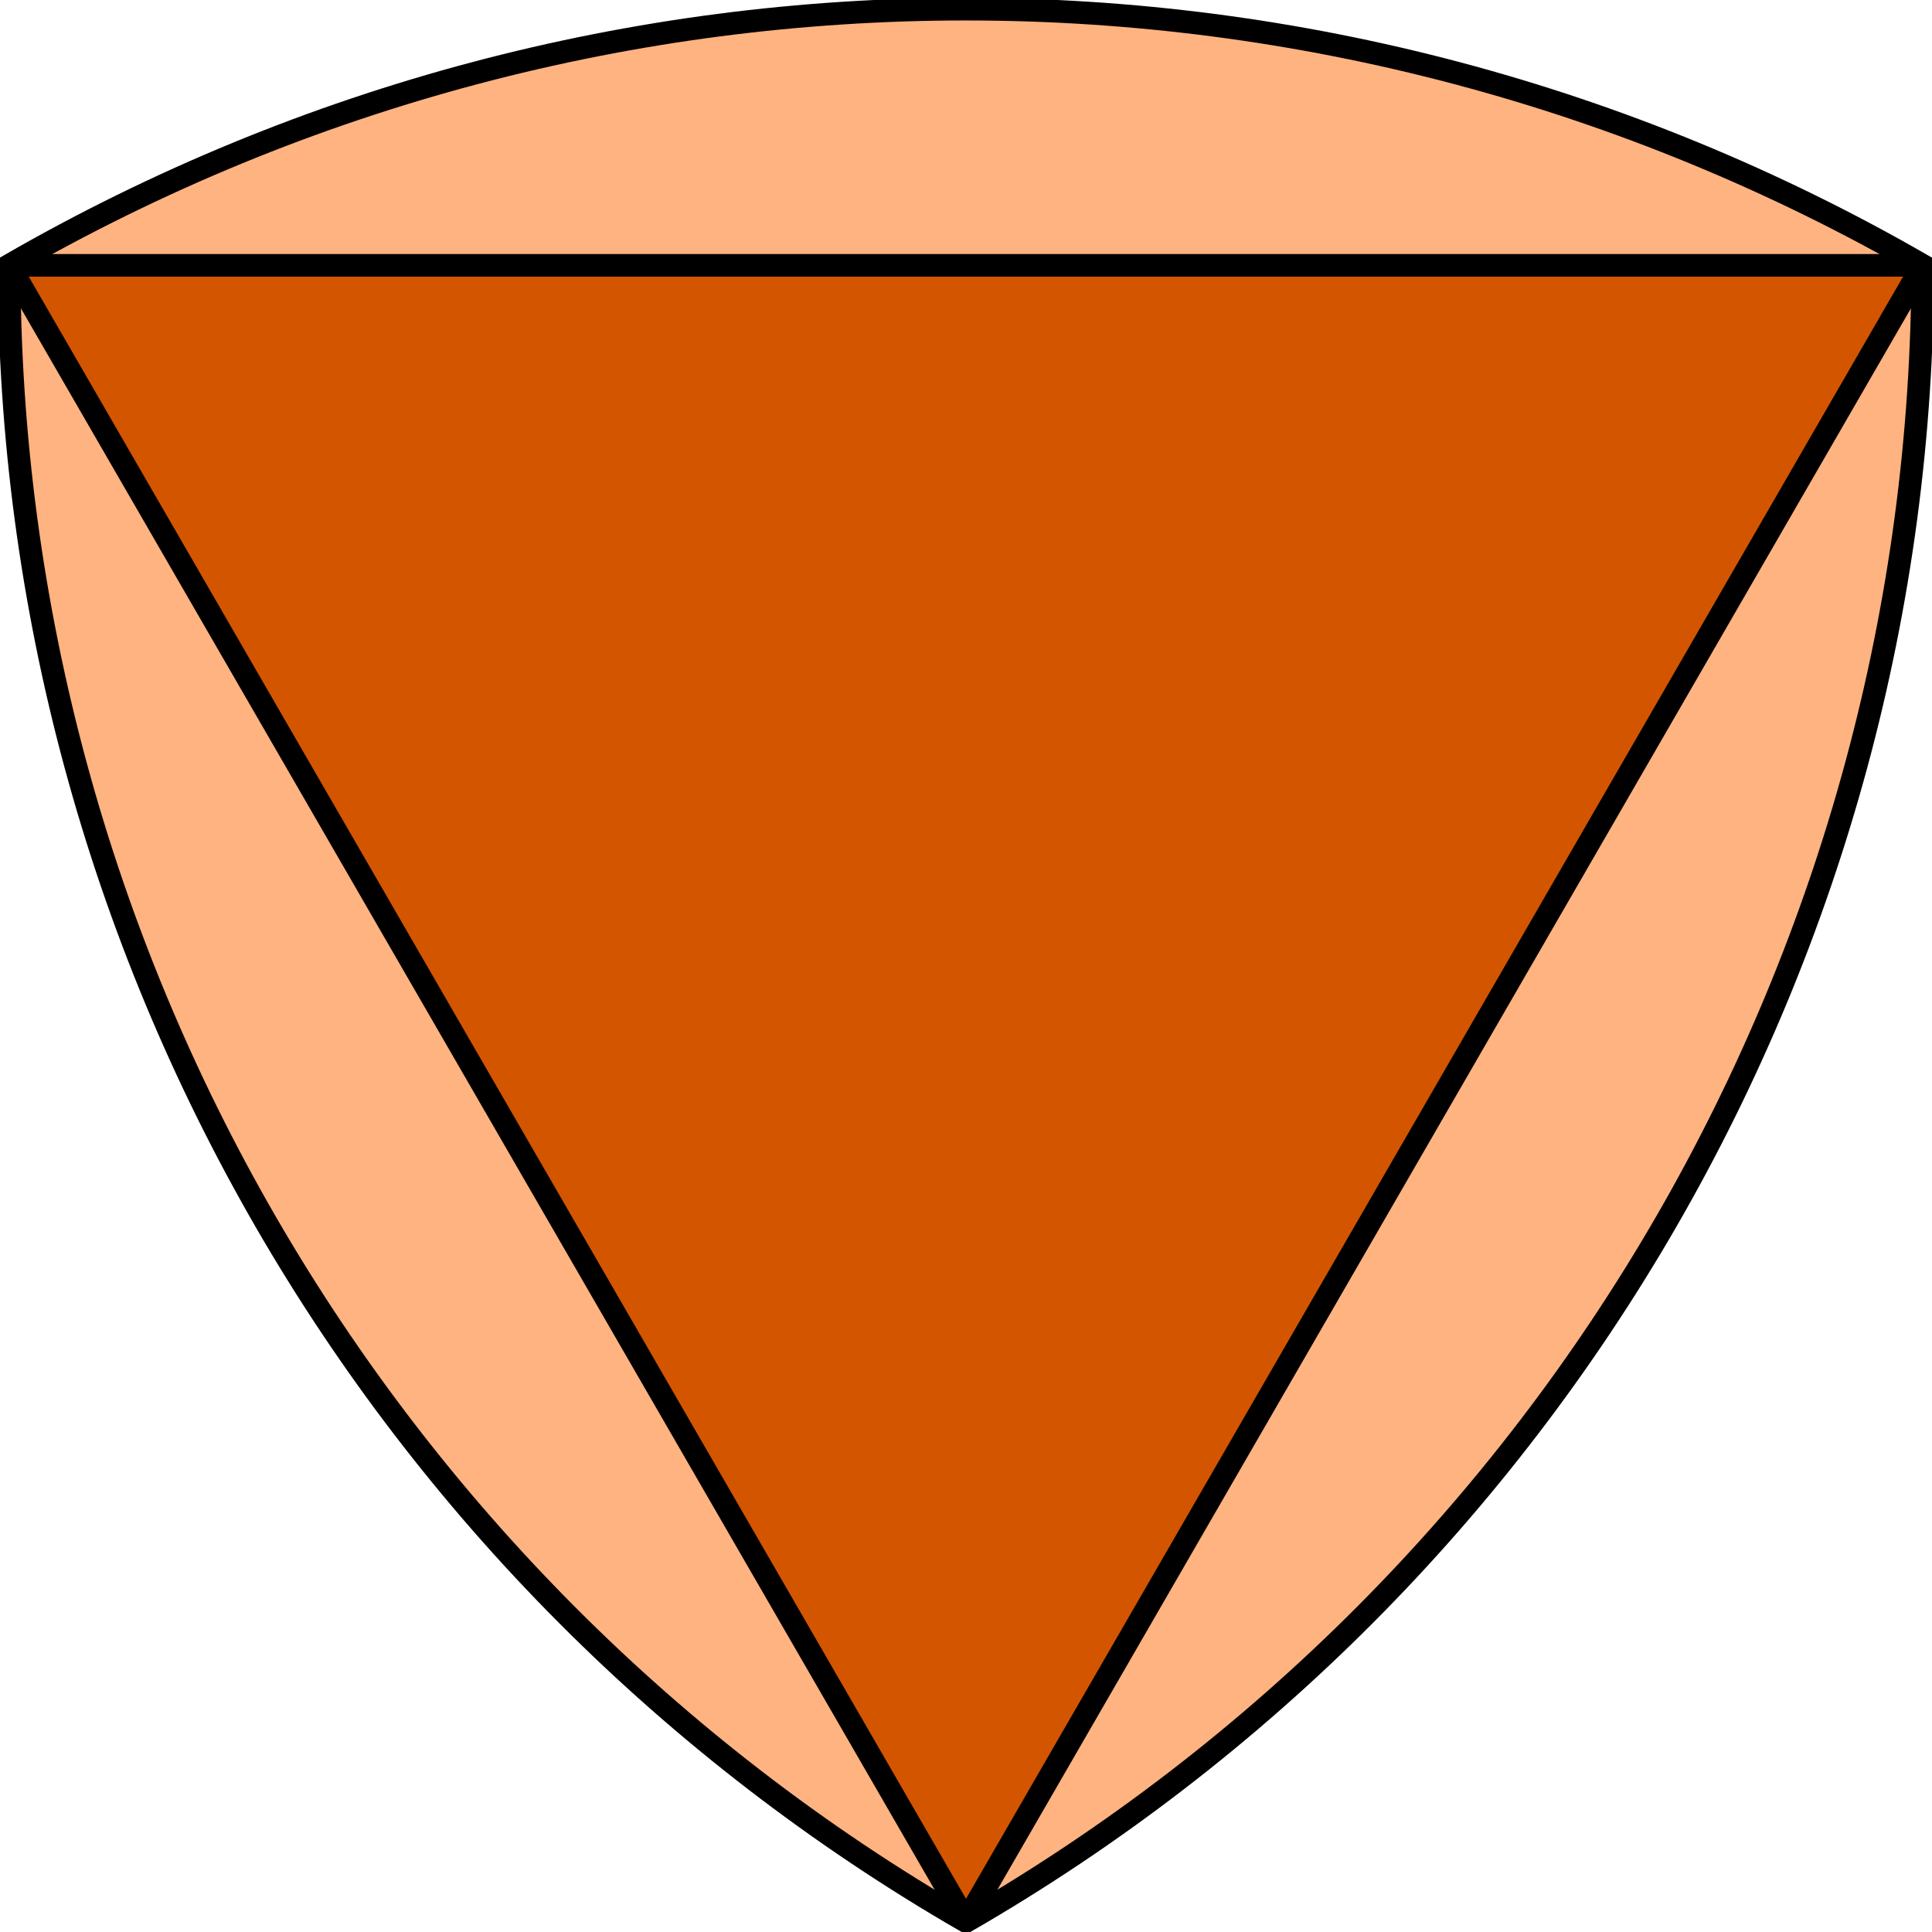
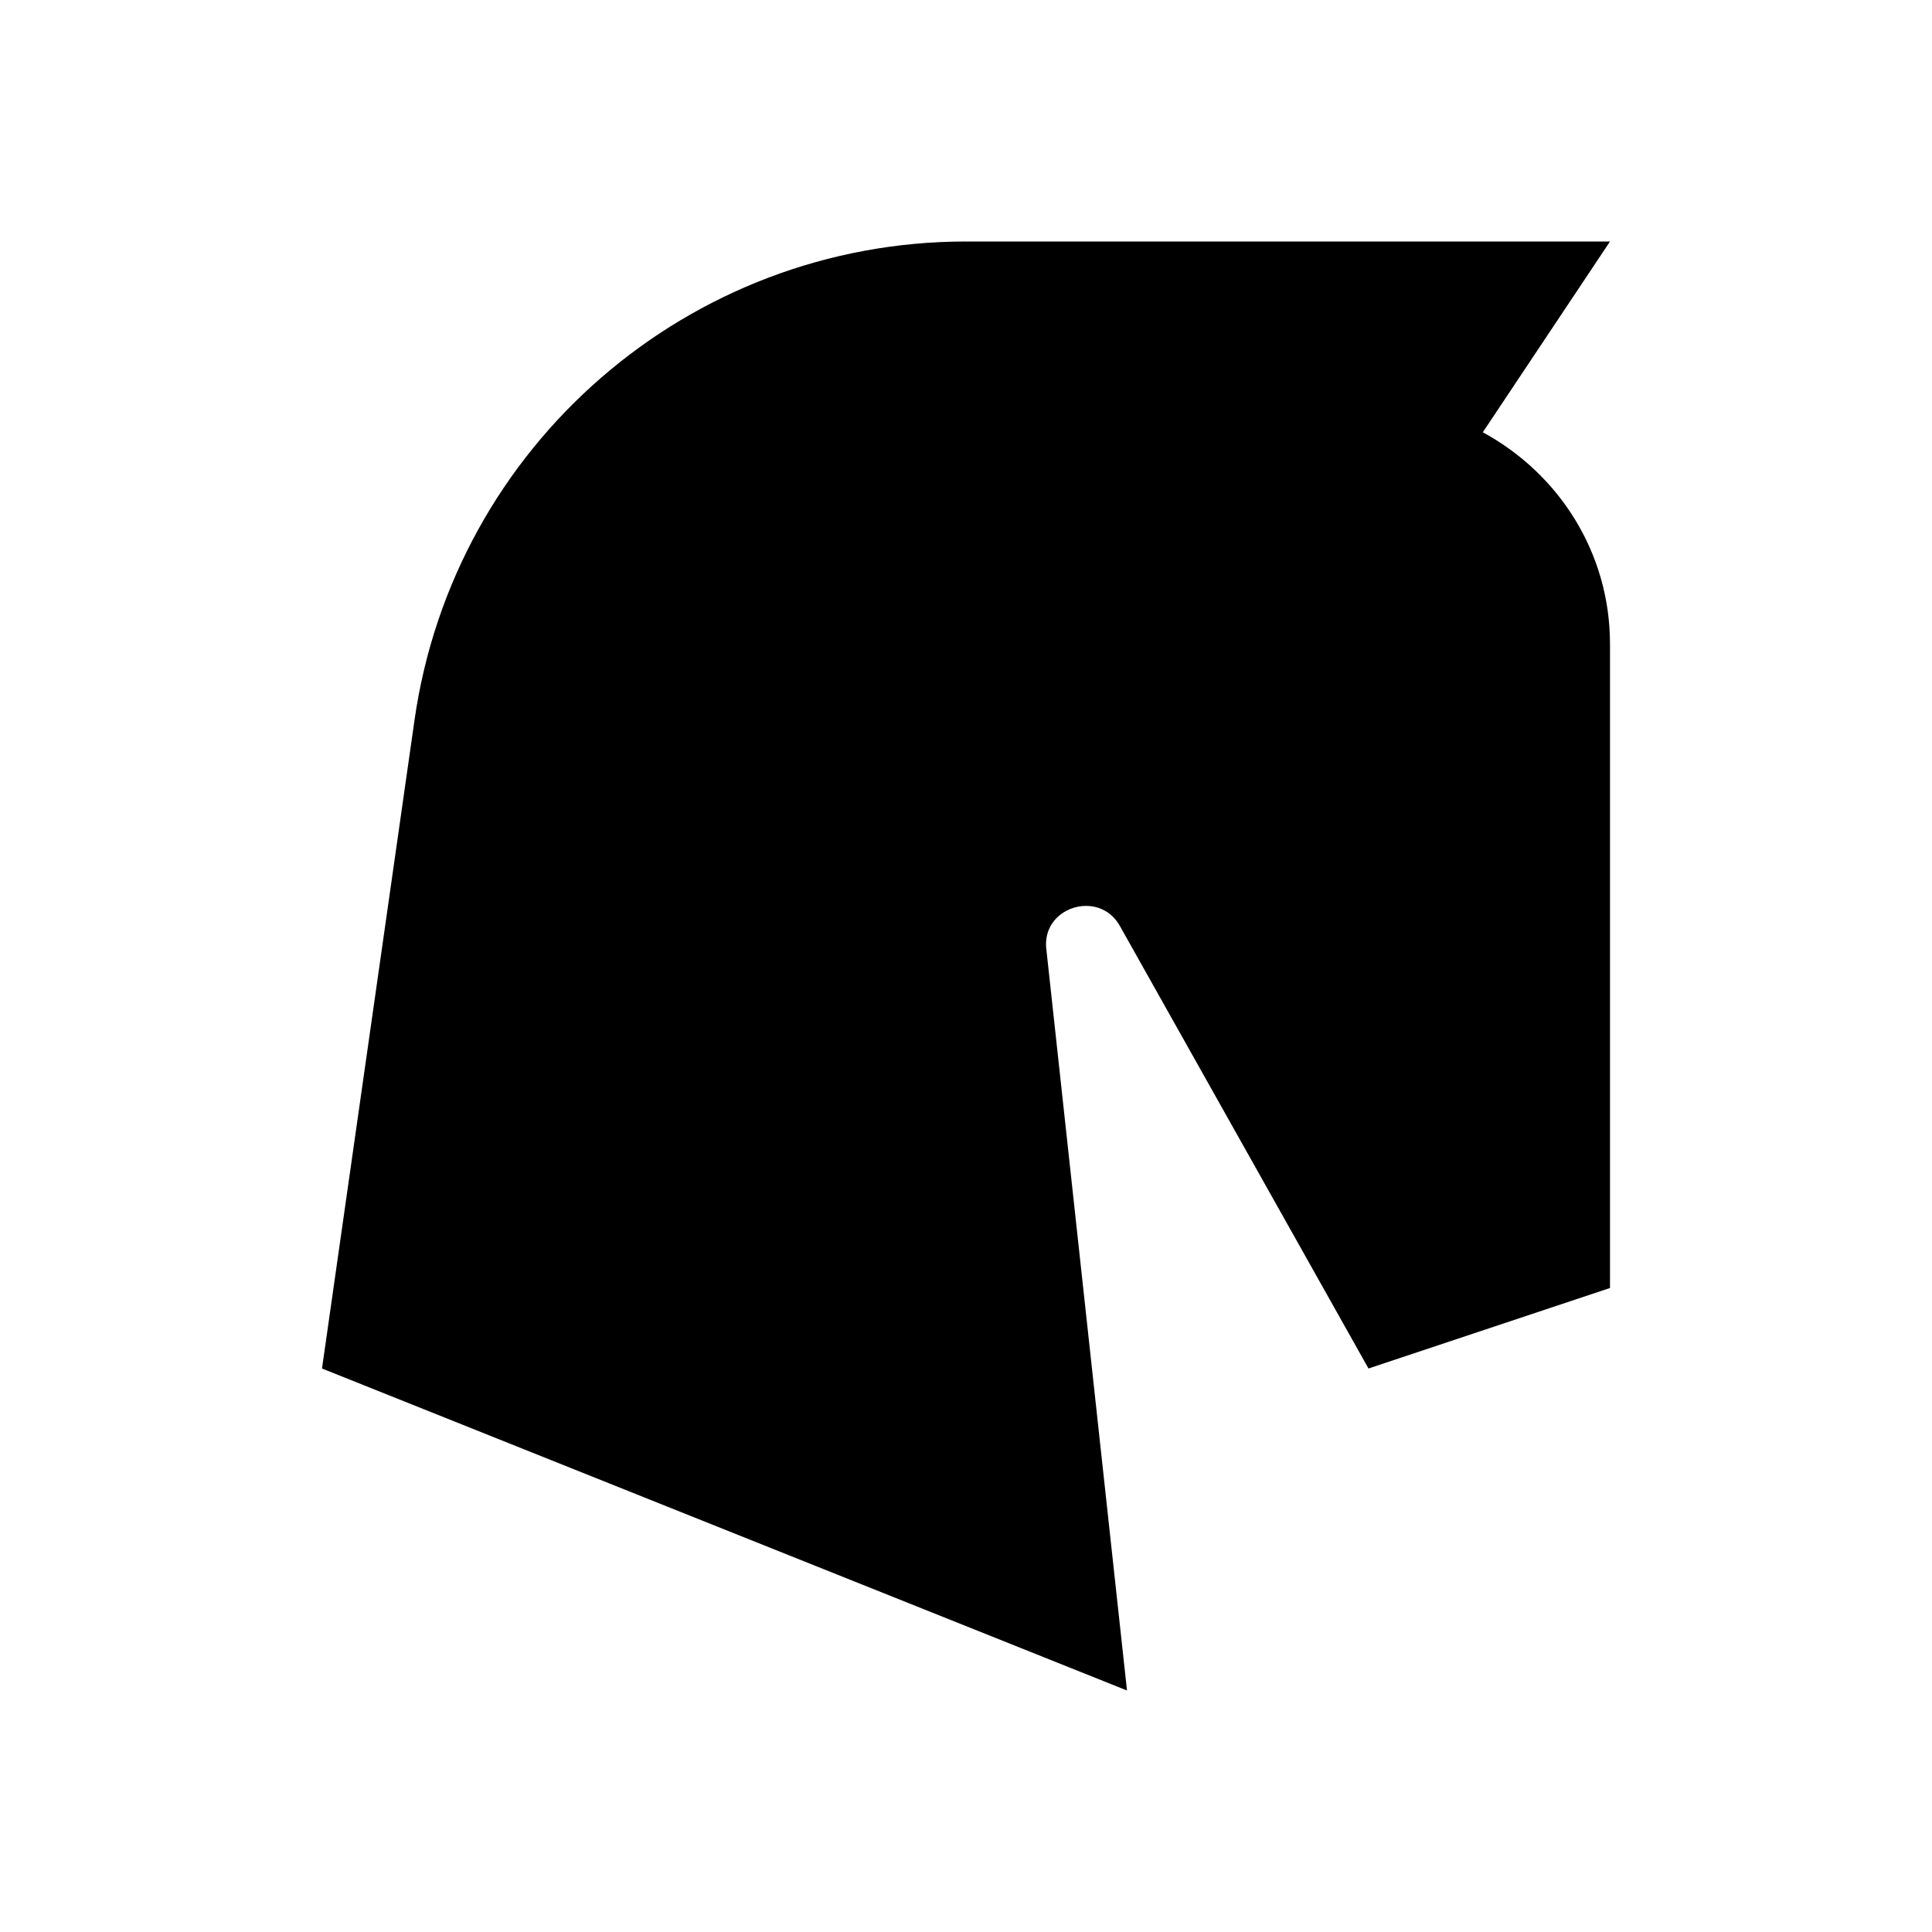
- <svg xmlns="http://www.w3.org/2000/svg" version="1.0" width="256" height="256">
-   <path id="releaux" d="M 1.212,35.159 A 253.552,253.388 0 0 1 254.765,35.159 253.552,253.388 0 0 1 128,254.6 253.552,253.388 0 0 1 1.212,35.159 Z" style="fill:#ffb380;fill-opacity:1;stroke:#000000;stroke-width:3;" />
-   <path id="triangle" d="M 1.212,35.159 H 254.765 L 128,254.6 Z" style="fill:#d45500;fill-opacity:1;stroke:#000000;stroke-width:3;stroke-linejoin:bevel" />
+ <svg xmlns="http://www.w3.org/2000/svg" version="1.1" width="24" height="24" viewBox="0 0 24 24">
+   <path d="M20 8V16L17 17L13.91 11.5C13.65 11.04 12.92 11.27 13 11.81L14 21L4 17L5.15 8.94C5.64 5.53 8.56 3 12 3H20L18.42 5.37C19.36 5.88 20 6.86 20 8Z" />
</svg>
